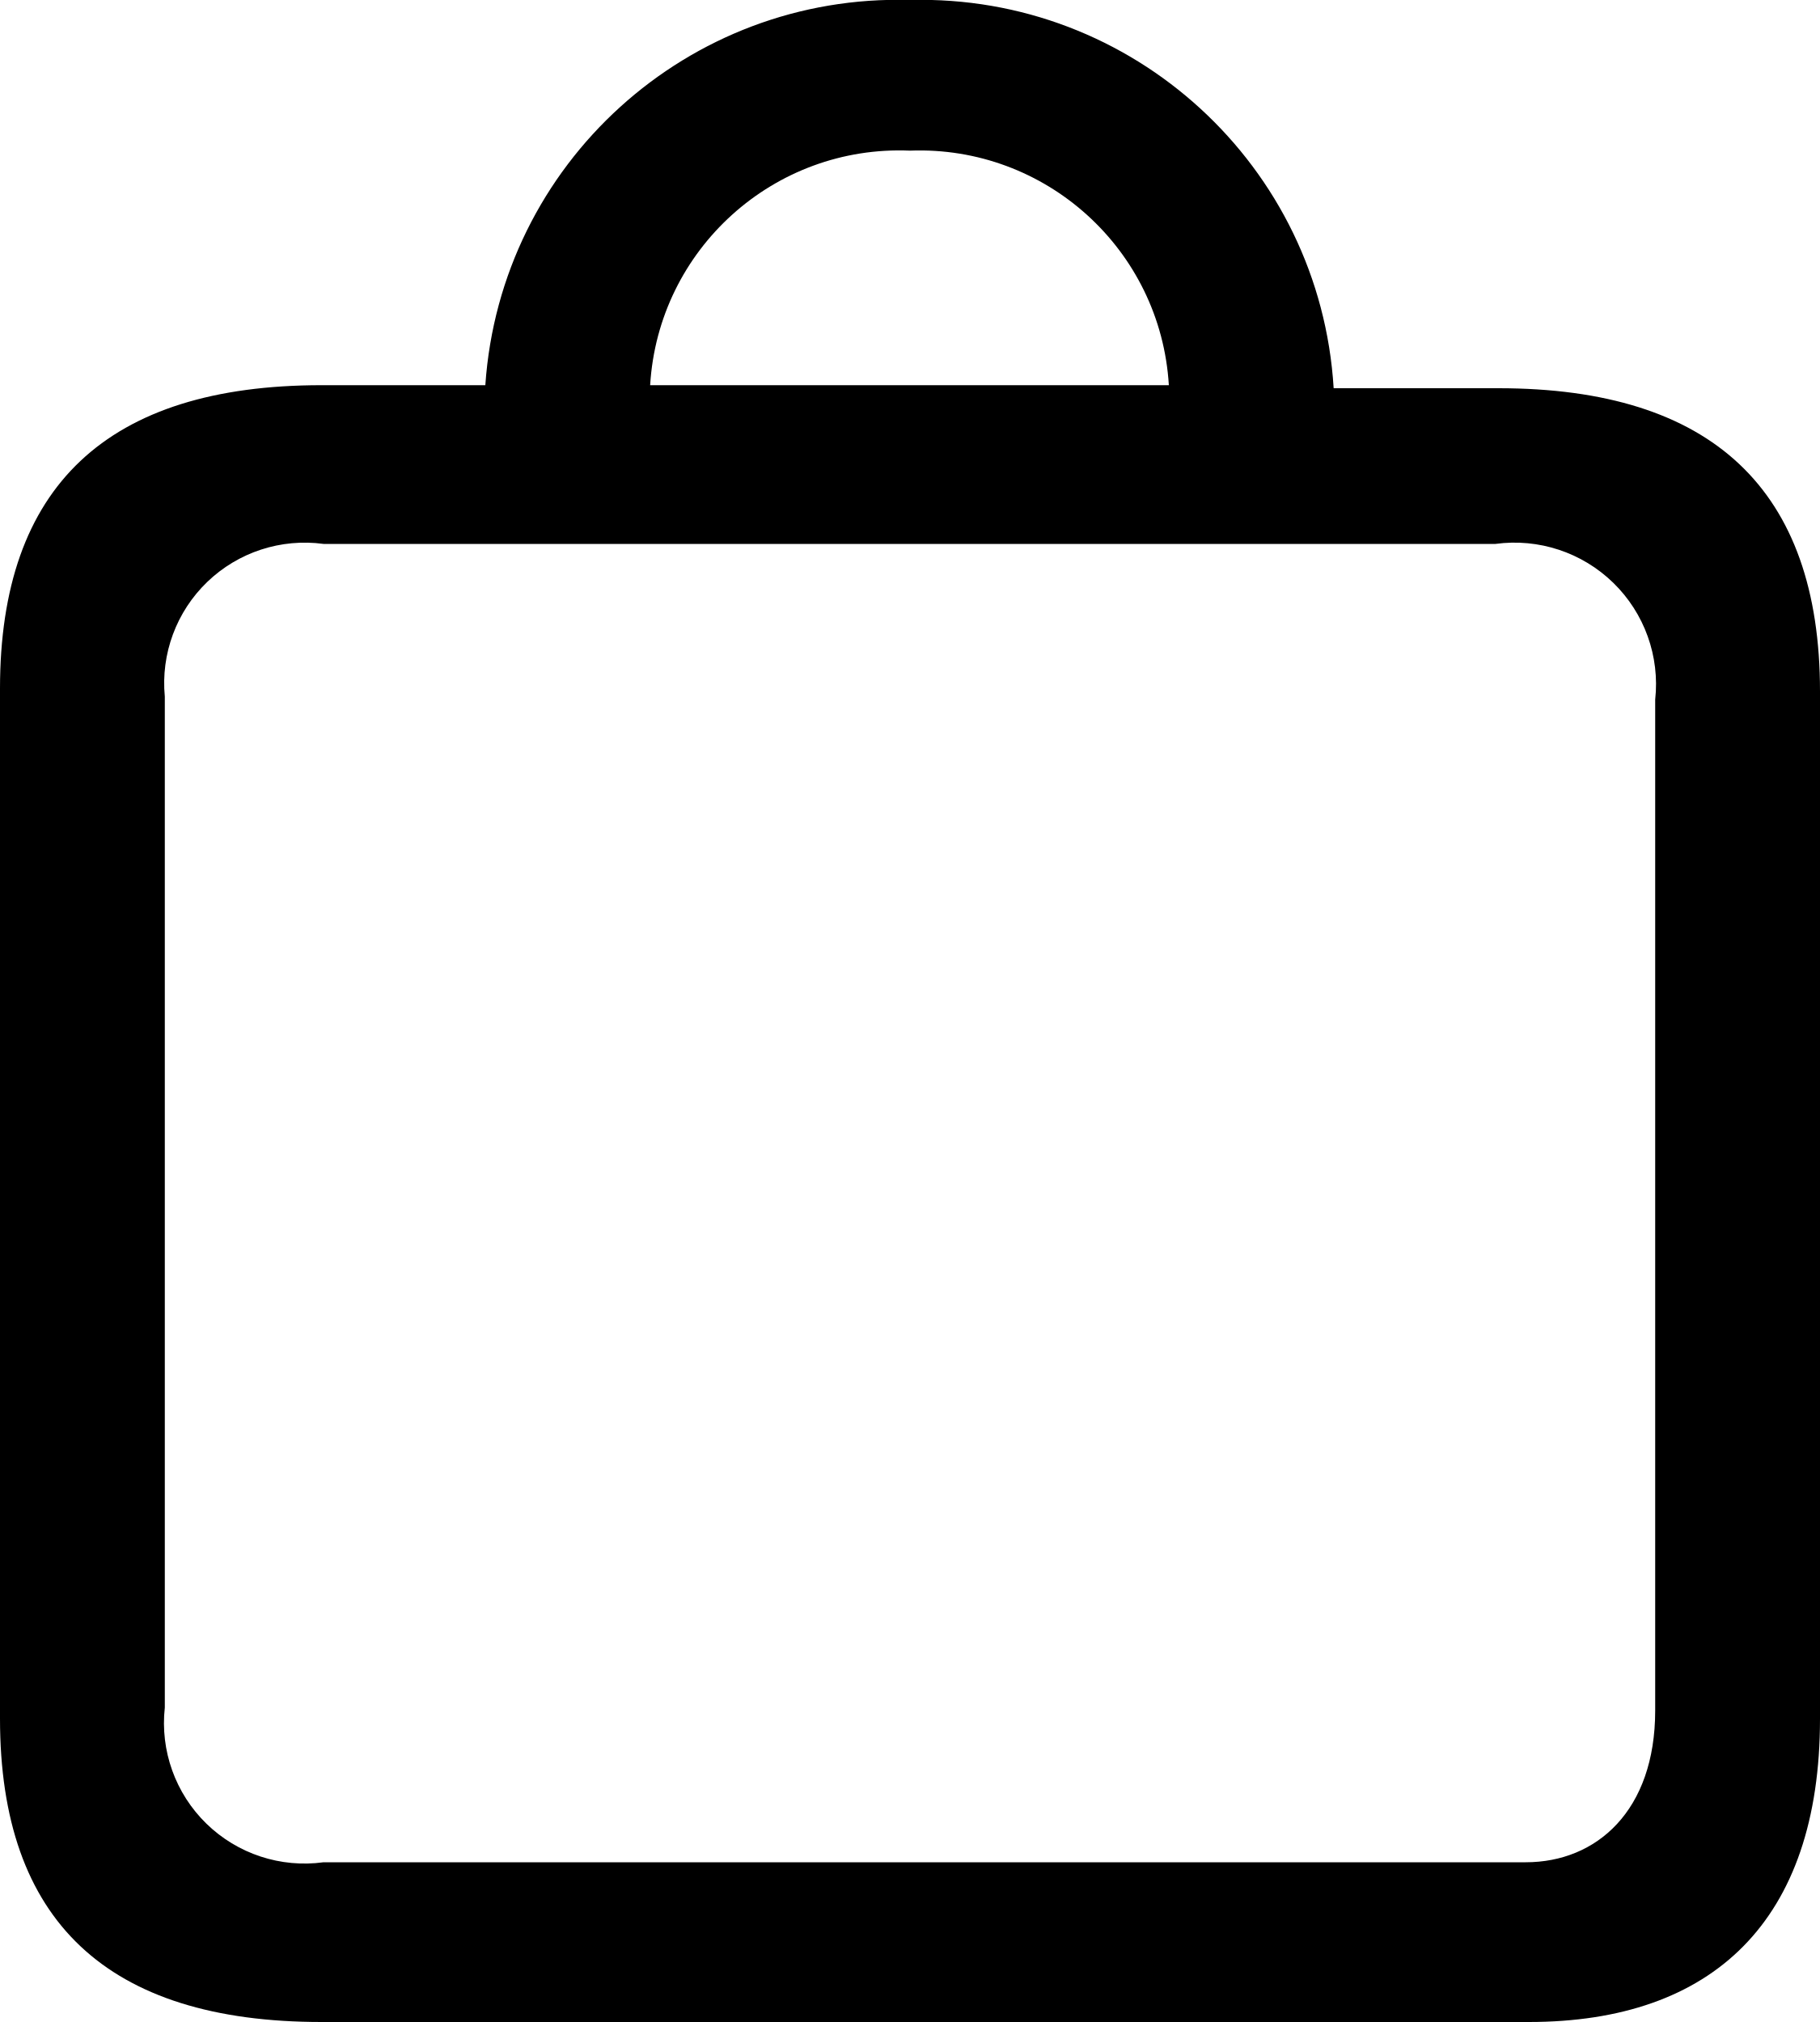
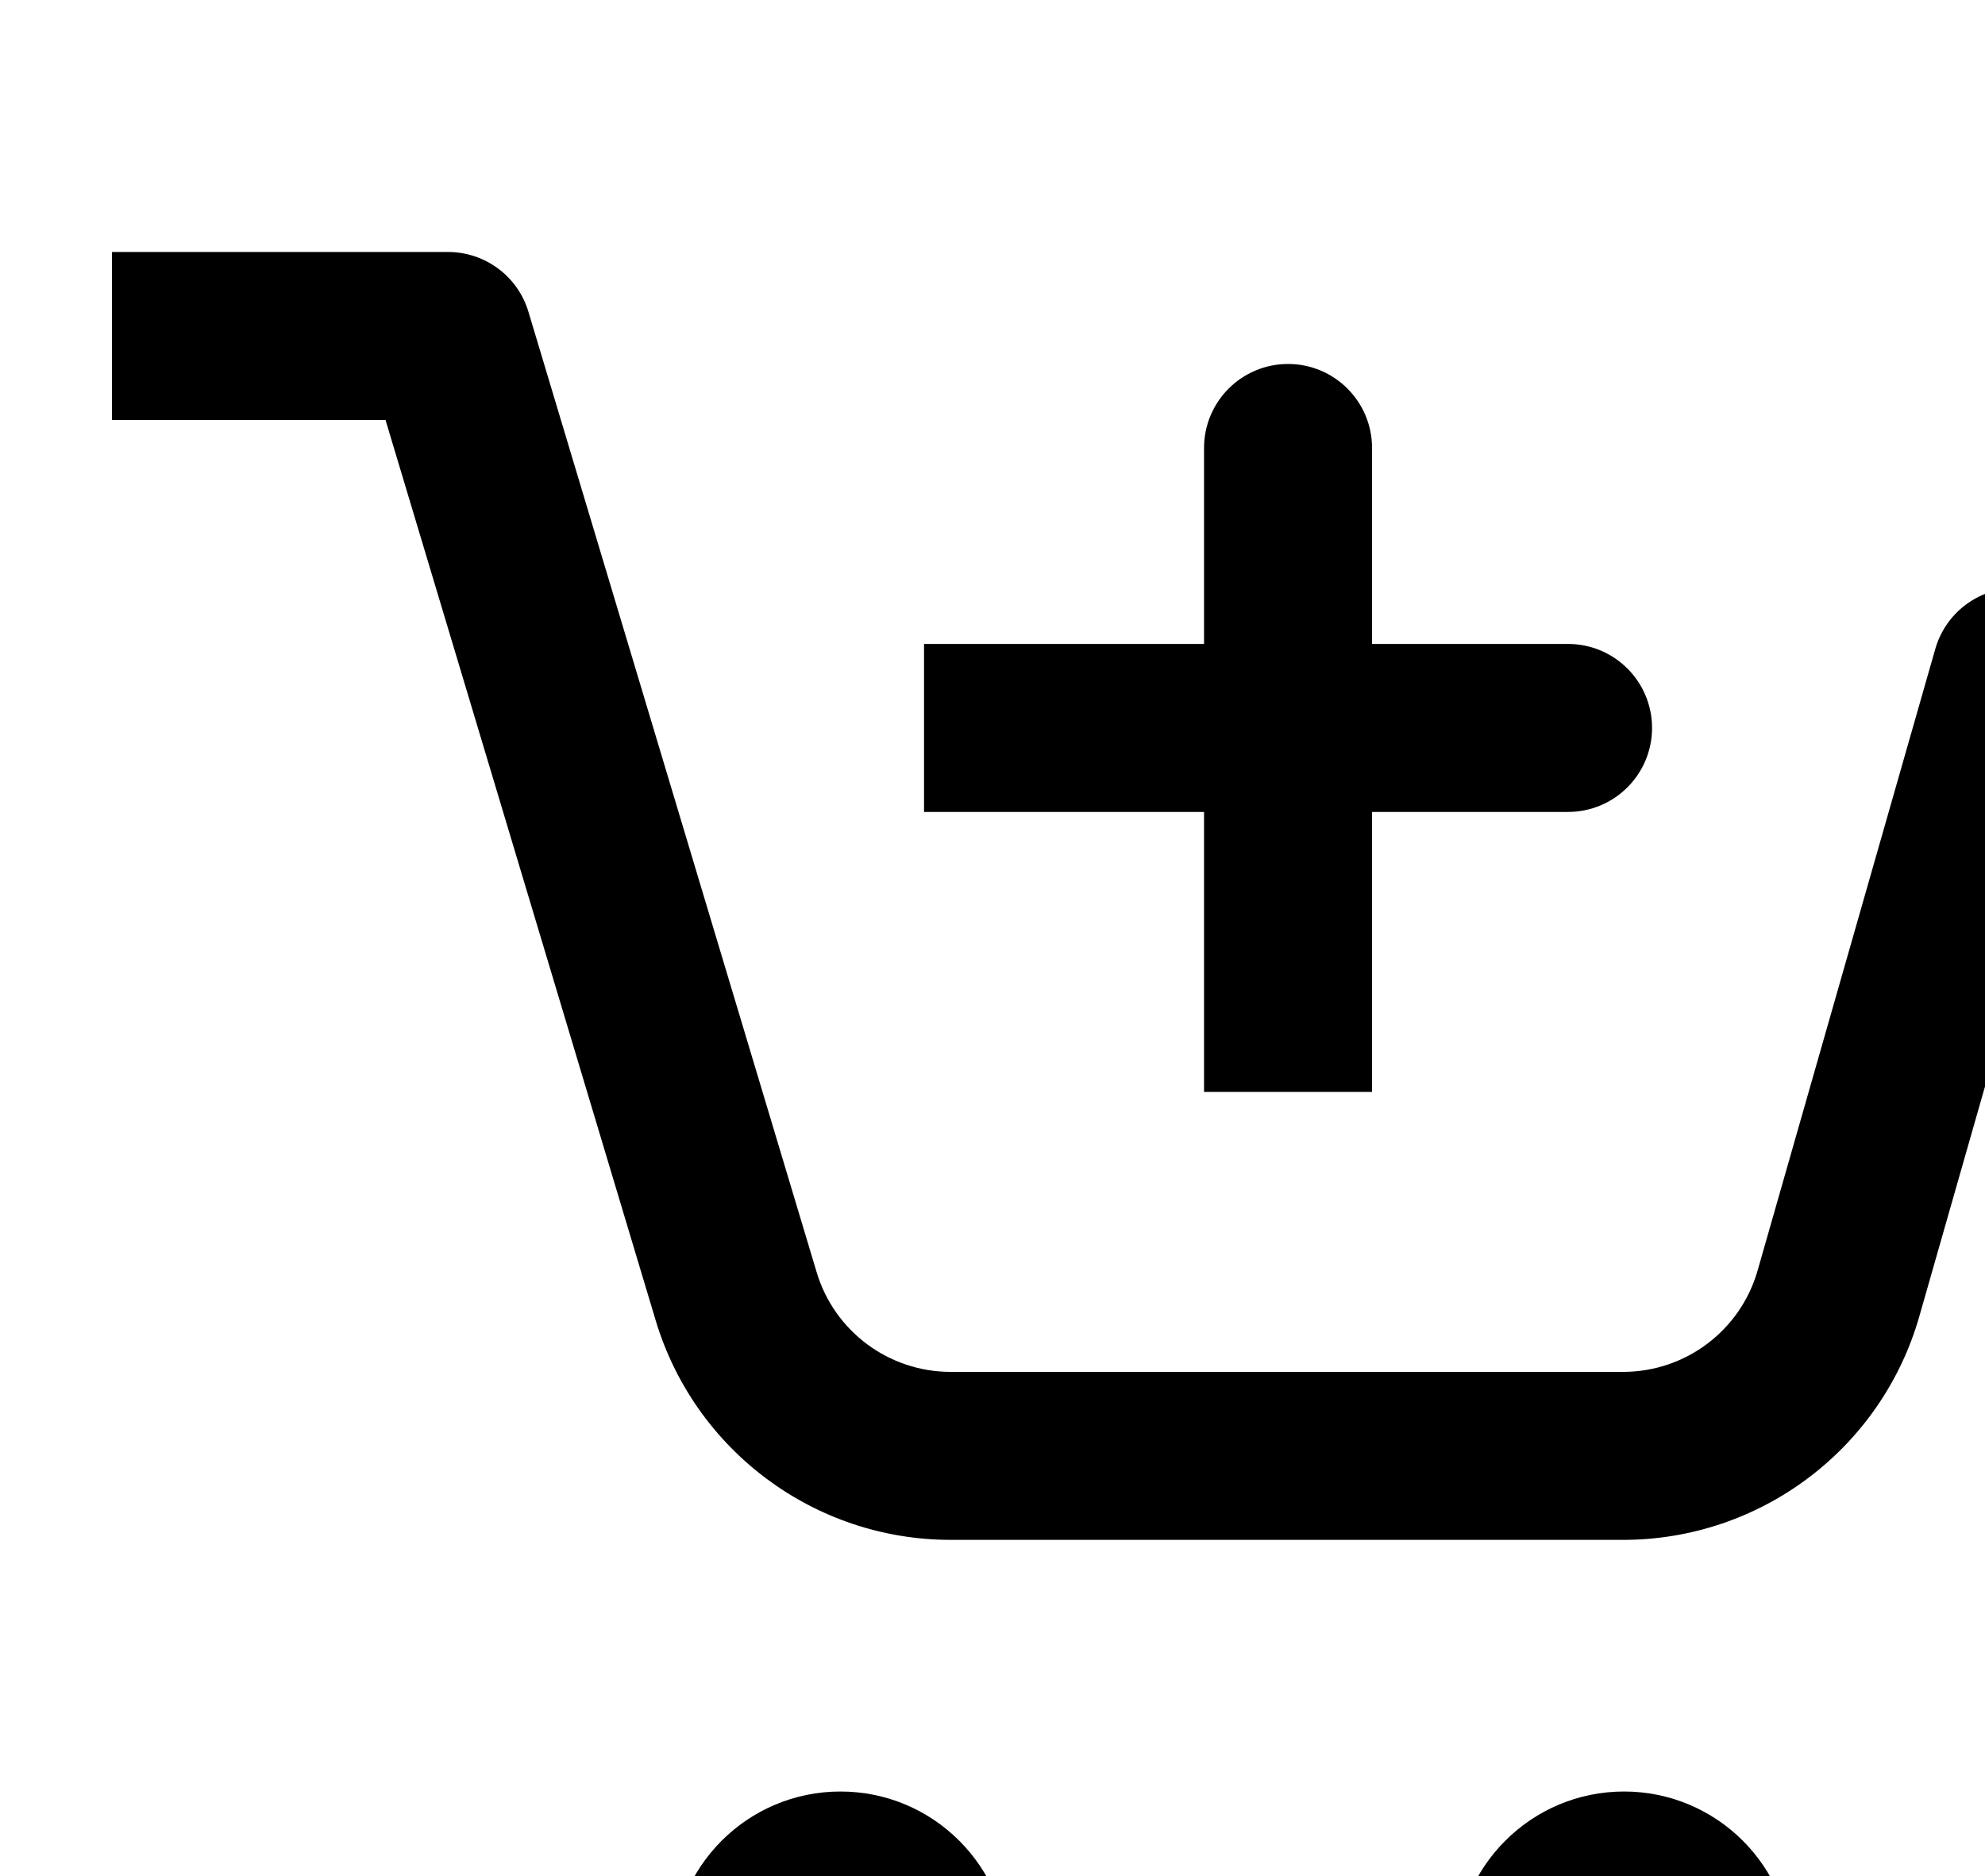
- <svg xmlns="http://www.w3.org/2000/svg" viewBox="0 0 18 20">
-   <path d="M18.12,22C19.94,22,21,21,21,19V8.84c0-2-1.07-3-3.18-3H16.19A4.09,4.09,0,0,0,12,2,4.09,4.09,0,0,0,7.8,5.81H6.18c-2.12,0-3.18,1-3.18,3V19q0,3,3.18,3ZM14.56,5.81H9.43A2.47,2.47,0,0,1,12,3.49,2.47,2.47,0,0,1,14.56,5.81Zm3.53,14.61H6.2a1.39,1.39,0,0,1-1.57-1.53v-10A1.39,1.39,0,0,1,6.2,7.38H17.79a1.4,1.4,0,0,1,1.58,1.54v10C19.37,19.91,18.79,20.42,18.09,20.42Z" transform="translate(-3 -2)" fill-rule="evenodd" />
+ <svg xmlns="http://www.w3.org/2000/svg" id="cart_add">
+   <path fill-rule="evenodd" clip-rule="evenodd" d="M1 3.75H3.442L5.854 11.79C6.203 12.953 7.274 13.75 8.488 13.75H14.491C15.719 13.75 16.798 12.936 17.136 11.755L18.721 6.206C18.835 5.808 18.604 5.393 18.206 5.279C17.808 5.165 17.393 5.396 17.279 5.794L15.693 11.343C15.54 11.88 15.05 12.25 14.491 12.25H8.488C7.936 12.25 7.449 11.888 7.291 11.359L4.718 2.784C4.623 2.467 4.331 2.25 4 2.25H1V3.75ZM12.25 4C12.25 3.586 11.914 3.25 11.5 3.25C11.086 3.25 10.75 3.586 10.75 4V5.75H9H8.25V7.25H9H10.75V9V9.75H12.25V9V7.25H14C14.414 7.25 14.75 6.914 14.75 6.5C14.75 6.086 14.414 5.75 14 5.75H12.25V4ZM9.004 17.497C9.004 18.326 8.332 18.997 7.504 18.997C6.675 18.997 6.004 18.326 6.004 17.497C6.004 16.669 6.675 15.997 7.504 15.997C8.332 15.997 9.004 16.669 9.004 17.497ZM14.5 18.997C15.328 18.997 16 18.326 16 17.497C16 16.669 15.328 15.997 14.5 15.997C13.672 15.997 13 16.669 13 17.497C13 18.326 13.672 18.997 14.5 18.997Z" />
</svg>
